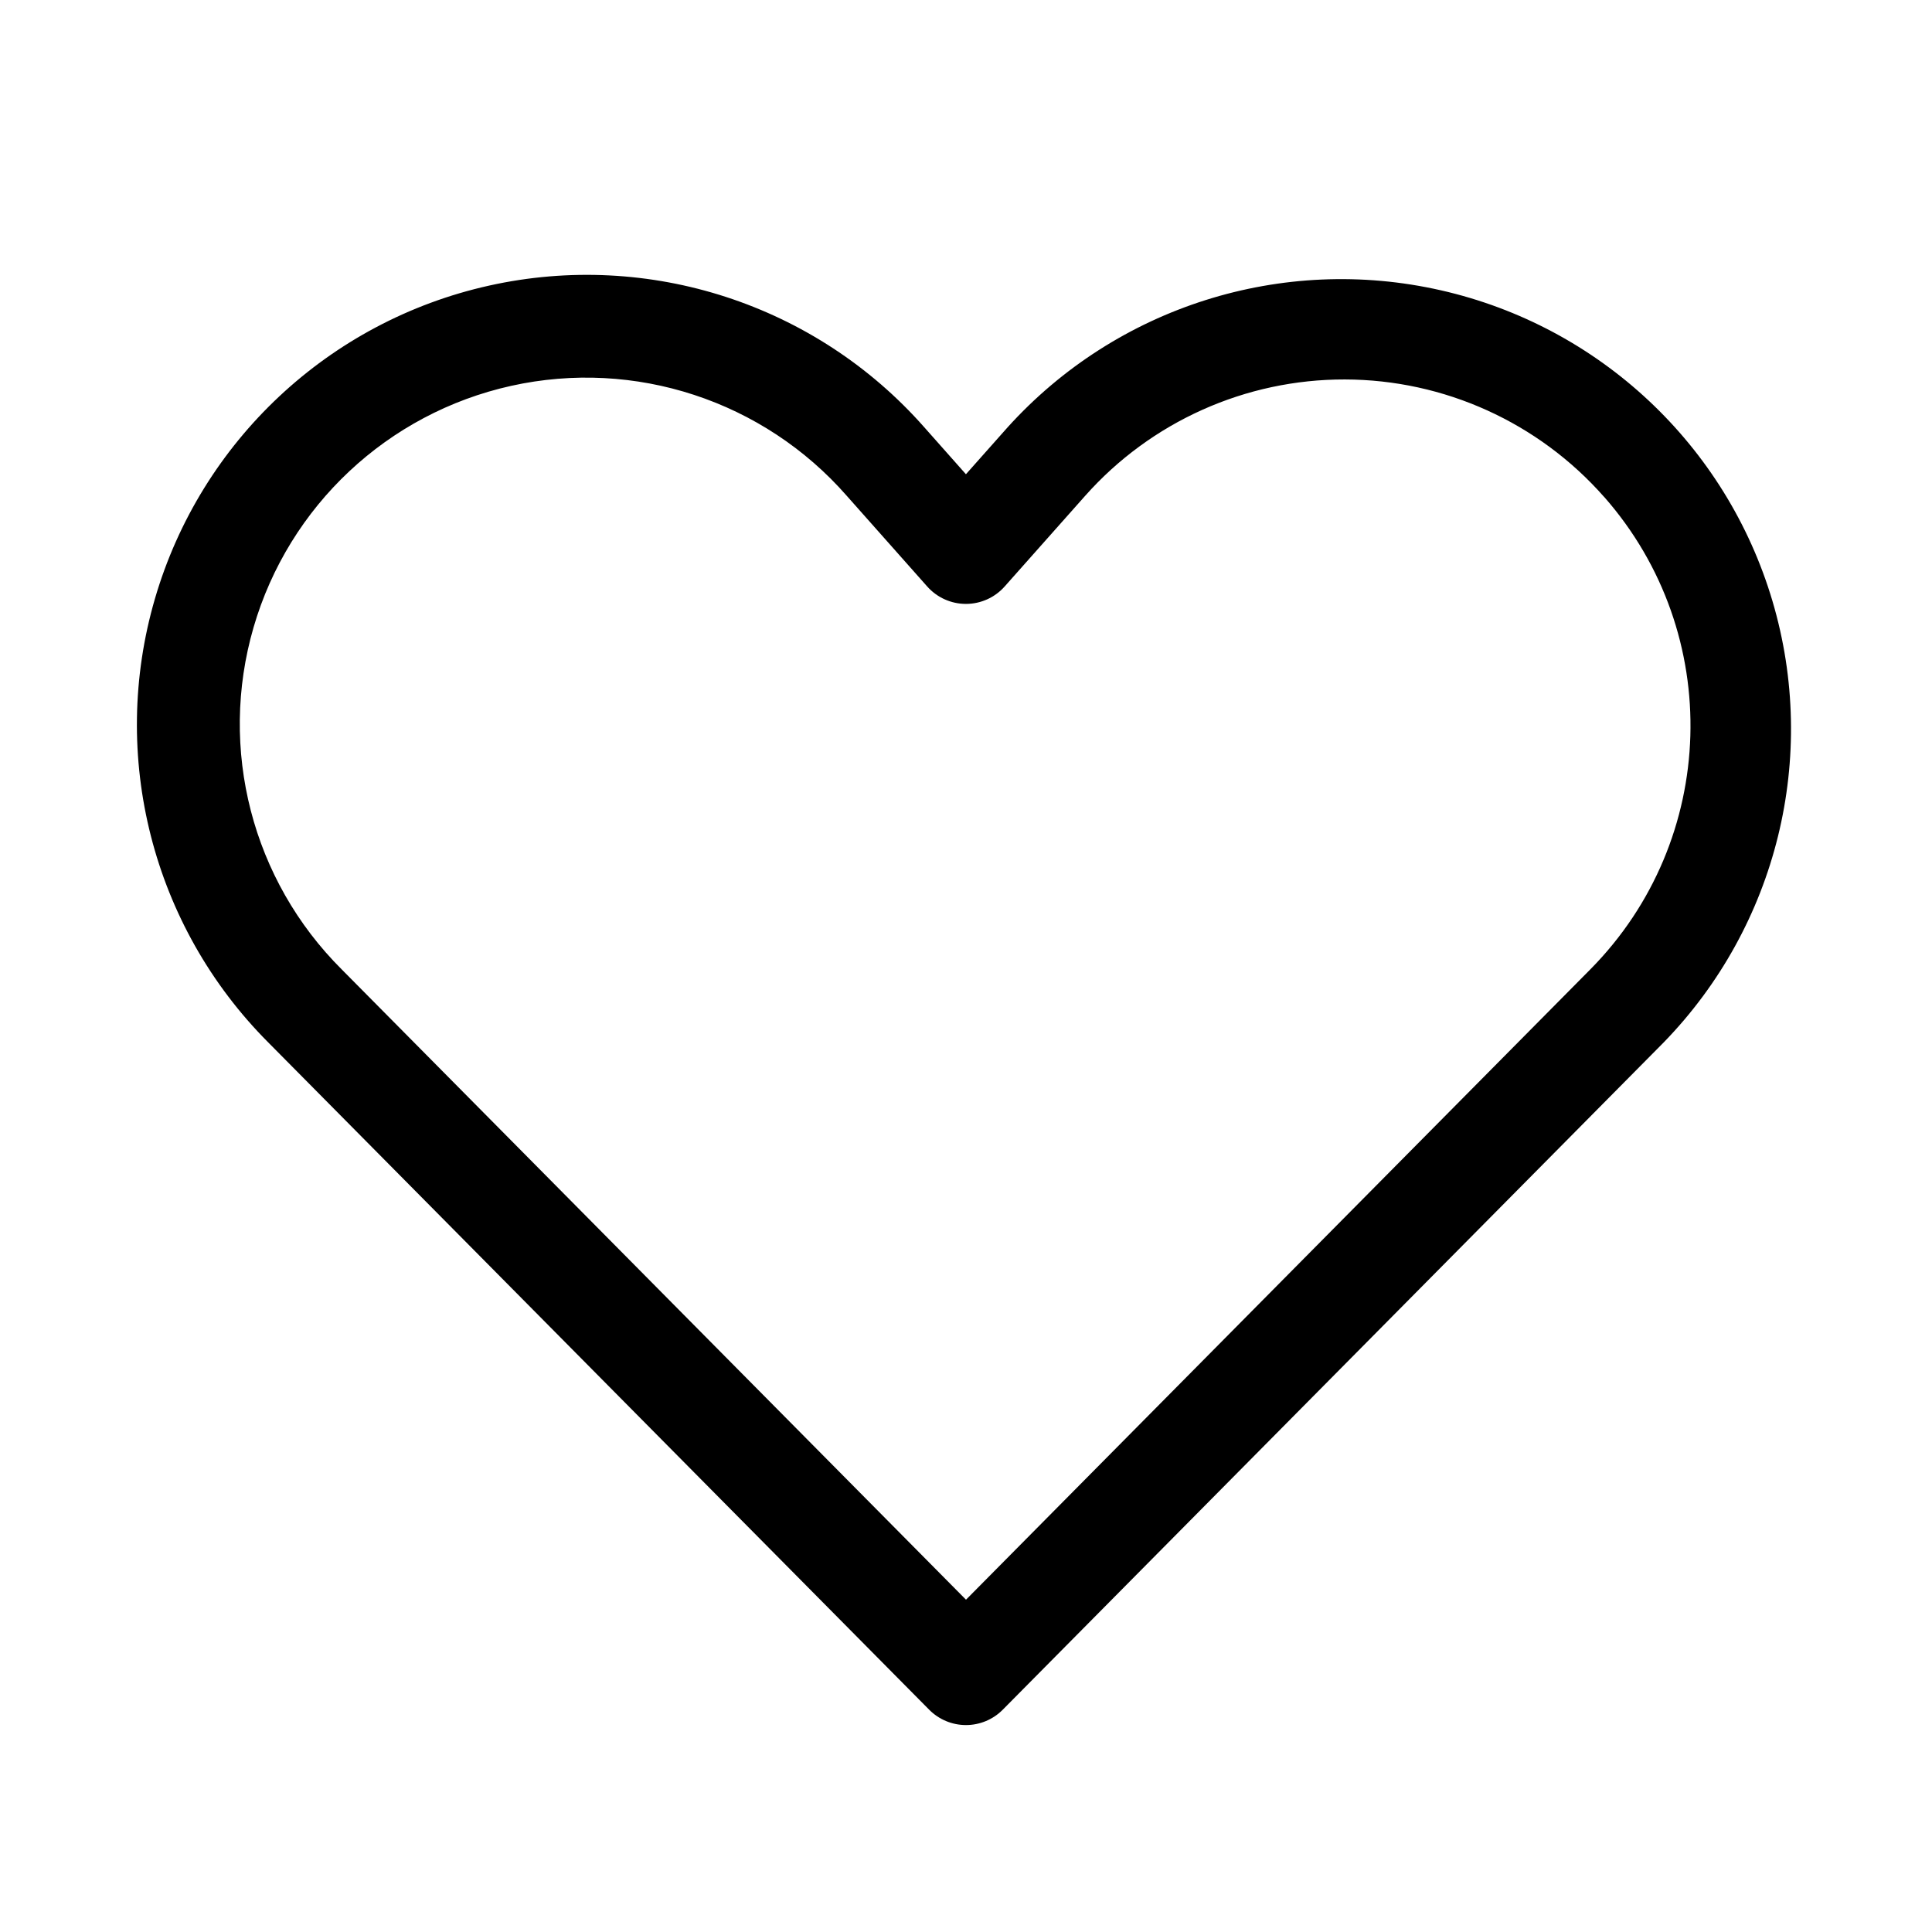
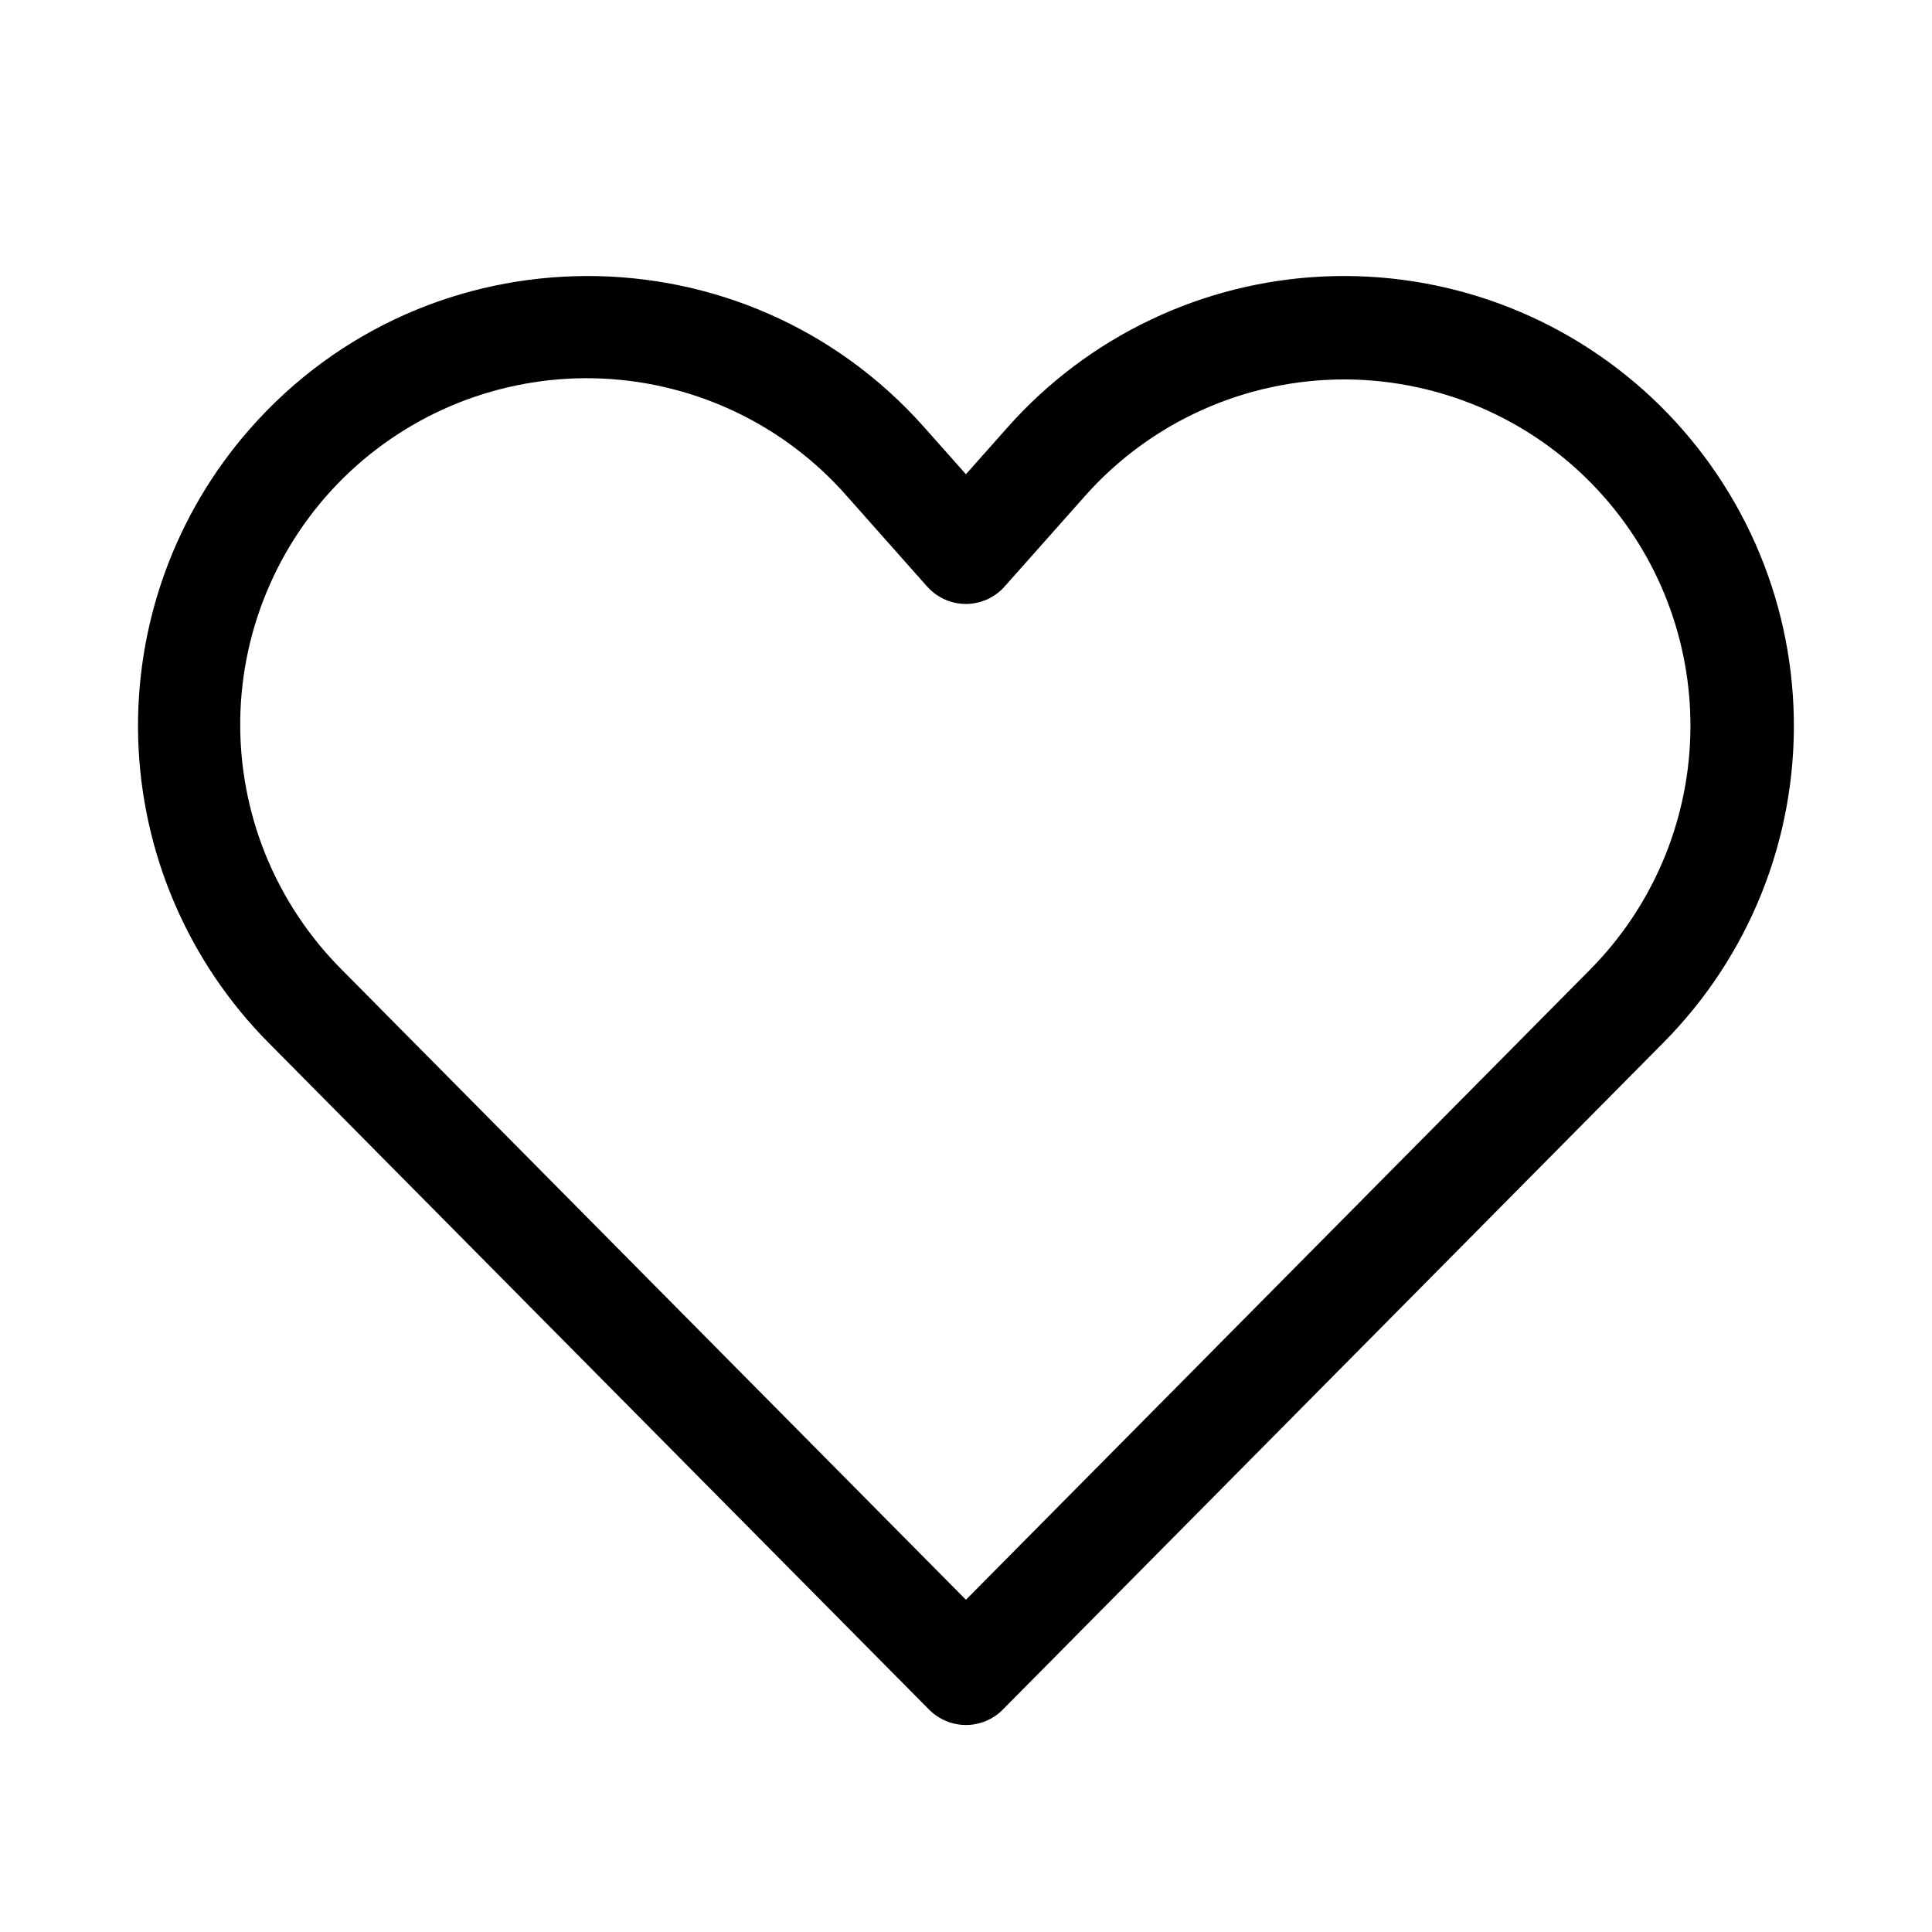
- <svg xmlns="http://www.w3.org/2000/svg" width="28" height="28" fill="none">
-   <path d="M14.603 6.193a6.518 6.518 0 119.51 8.913l-9.58 9.672a.75.75 0 01-1.067 0l-9.58-9.672a6.52 6.52 0 119.51-8.913l.603.68.604-.68zm8.646 1.01a5.02 5.02 0 00-7.524-.015L14.56 8.5a.75.75 0 01-1.122 0l-1.165-1.313a5.02 5.02 0 10-7.32 6.863L14 23.184l9.047-9.134a5.02 5.02 0 00.203-6.847z" fill="#000" />
+ <svg xmlns="http://www.w3.org/2000/svg" width="28" height="28" viewBox="0 0 28 28" fill="none">
+   <path d="M14.603 6.193C15.181 5.541 15.884 5.012 16.67 4.637C17.456 4.261 18.31 4.047 19.18 4.007C20.05 3.967 20.919 4.102 21.737 4.403C22.554 4.705 23.302 5.167 23.938 5.763C24.573 6.359 25.083 7.076 25.437 7.872C25.791 8.668 25.981 9.527 25.997 10.397C26.014 11.268 25.855 12.134 25.532 12.942C25.208 13.751 24.725 14.487 24.112 15.106L14.532 24.778C14.463 24.848 14.38 24.904 14.288 24.942C14.197 24.98 14.098 25 13.999 25C13.9 25 13.802 24.98 13.711 24.942C13.619 24.904 13.536 24.848 13.466 24.778L3.886 15.106C2.725 13.932 2.052 12.362 2.003 10.711C1.954 9.061 2.533 7.454 3.623 6.214C6.211 3.271 10.793 3.261 13.395 6.193L13.999 6.873L14.603 6.193ZM23.249 7.204C22.779 6.669 22.201 6.241 21.553 5.947C20.905 5.654 20.202 5.501 19.491 5.499C18.779 5.498 18.076 5.648 17.427 5.939C16.777 6.23 16.198 6.655 15.725 7.188L14.559 8.501C14.489 8.58 14.403 8.643 14.306 8.687C14.209 8.73 14.104 8.753 13.998 8.753C13.892 8.753 13.787 8.73 13.691 8.687C13.594 8.643 13.508 8.58 13.437 8.501L12.272 7.188C11.828 6.682 11.287 6.271 10.681 5.979C10.075 5.687 9.416 5.52 8.744 5.487C8.072 5.455 7.401 5.558 6.769 5.79C6.138 6.022 5.559 6.379 5.068 6.839C4.578 7.299 4.184 7.853 3.912 8.469C3.639 9.084 3.493 9.747 3.482 10.42C3.471 11.093 3.596 11.761 3.848 12.385C4.101 13.008 4.476 13.575 4.951 14.051L13.999 23.185L23.046 14.051C23.941 13.147 24.459 11.938 24.497 10.667C24.535 9.396 24.089 8.158 23.249 7.204Z" fill="black" />
</svg>
